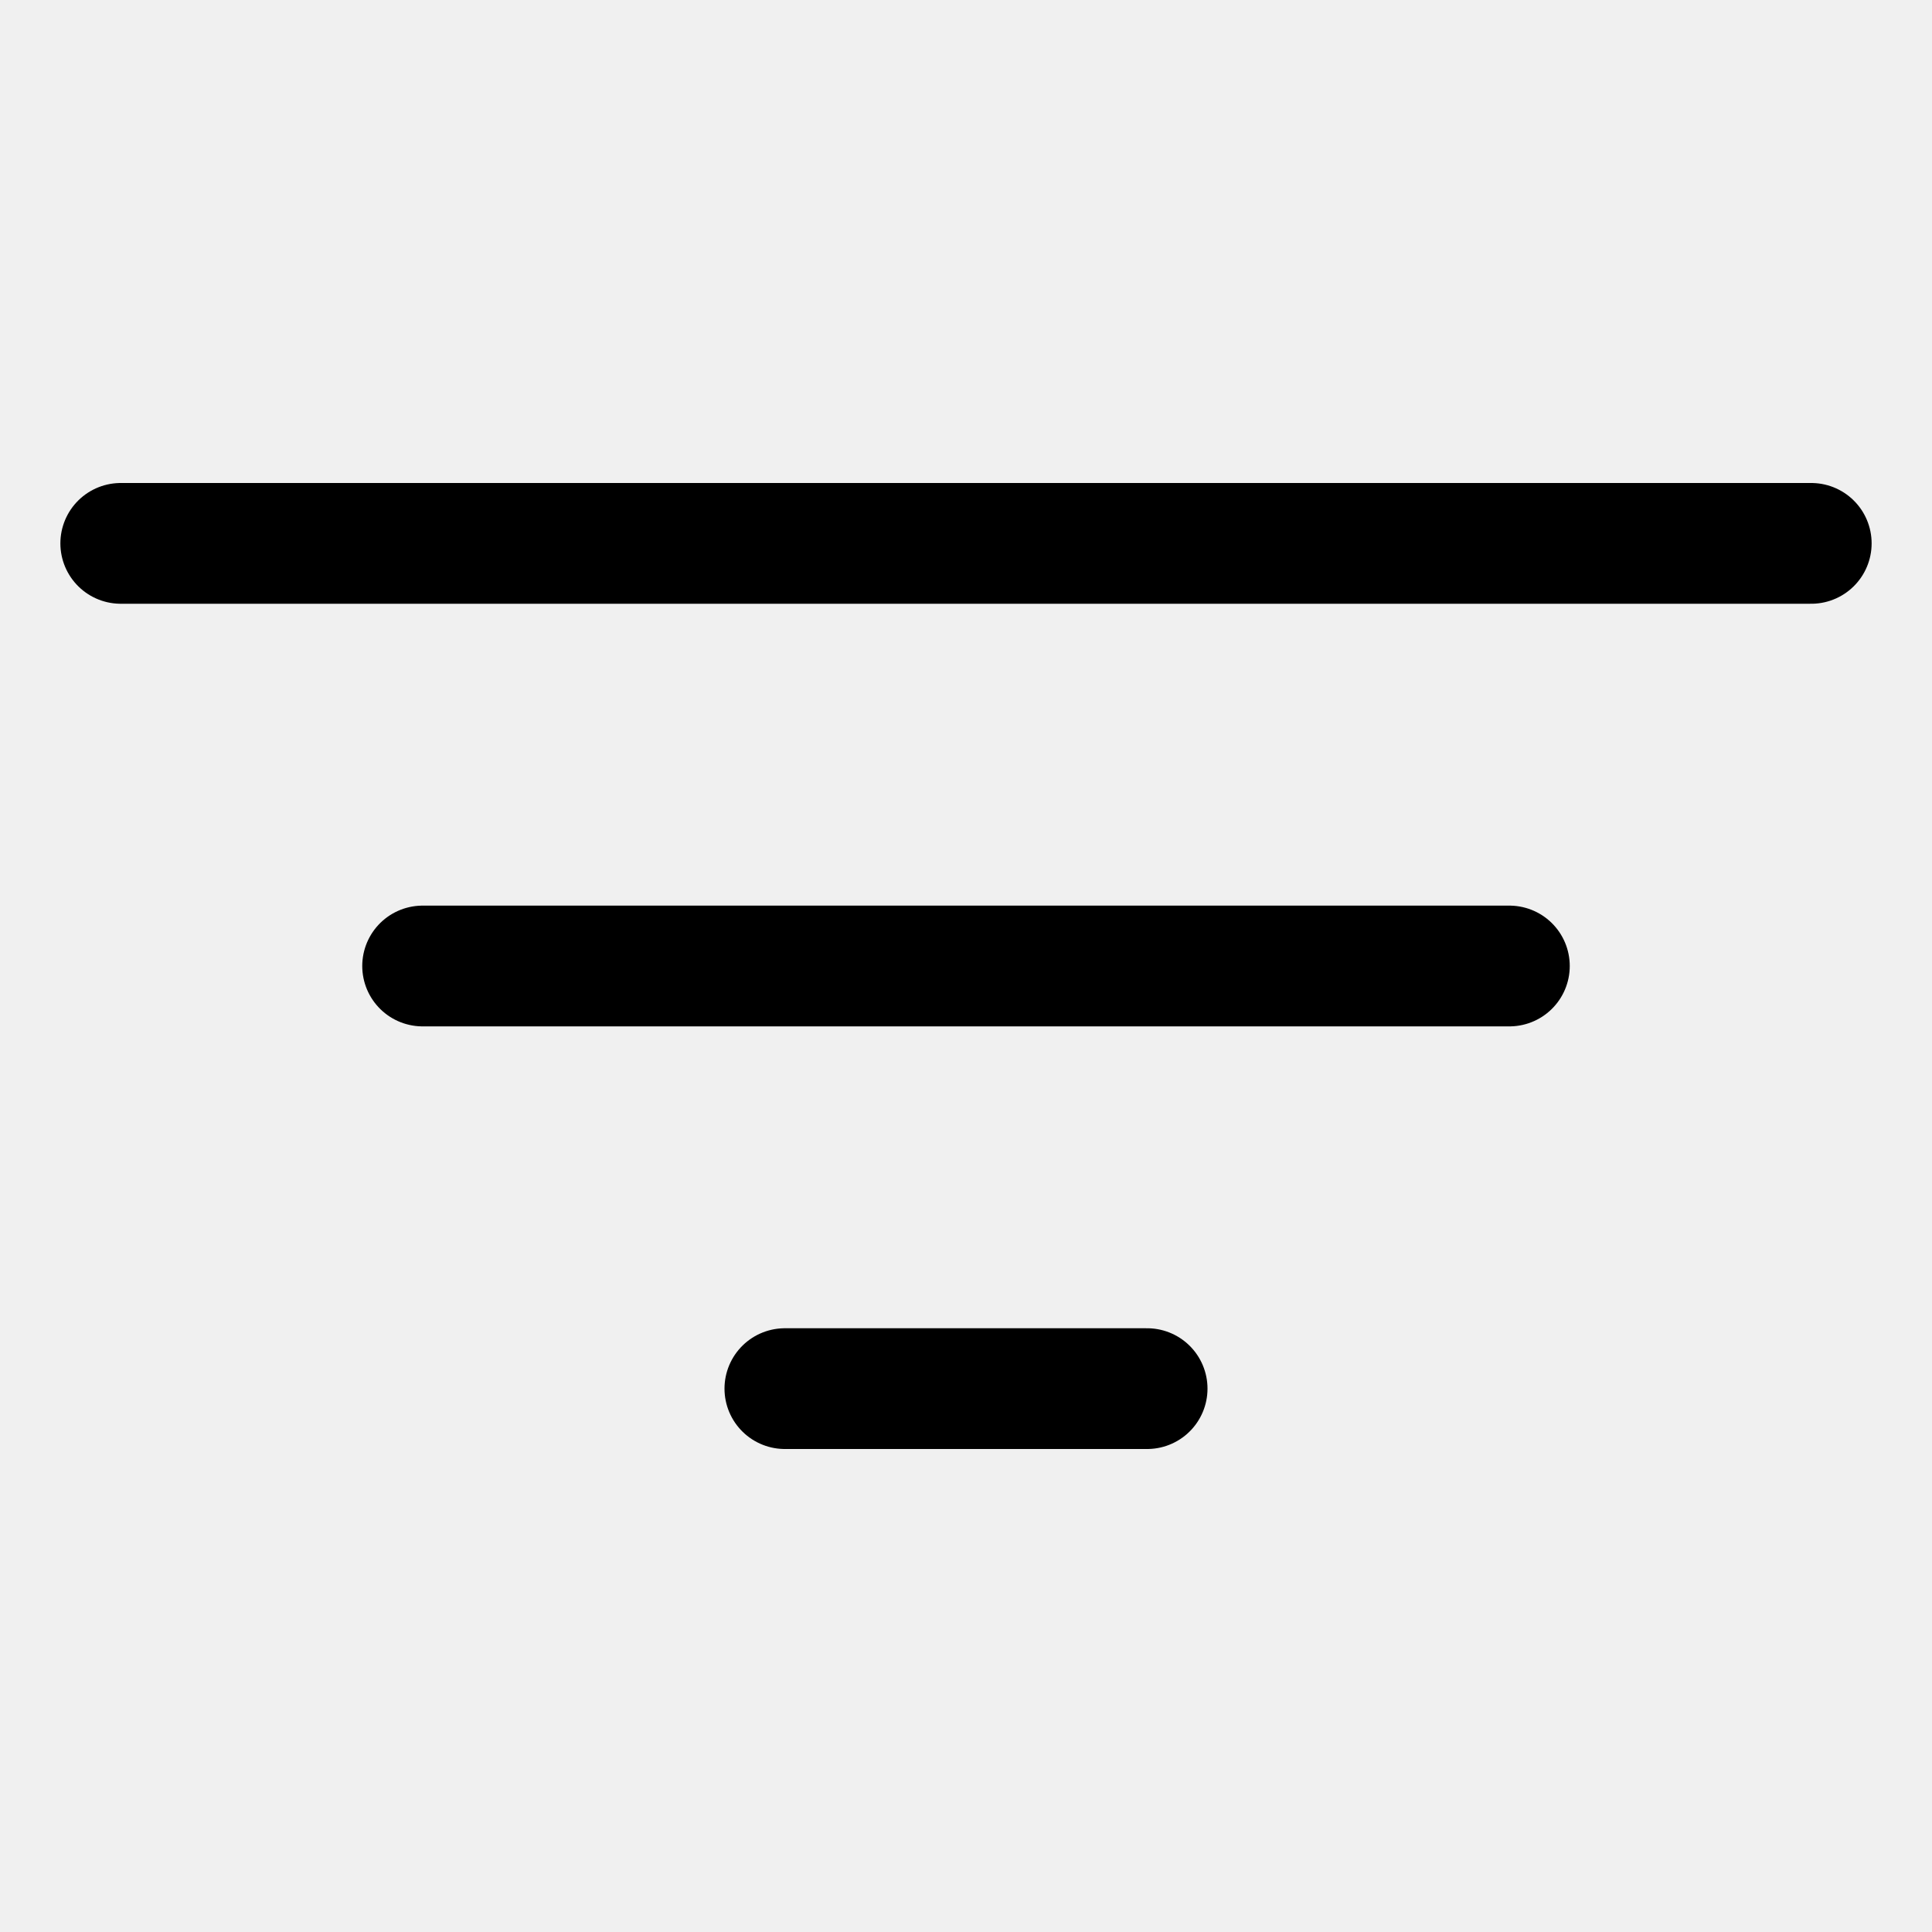
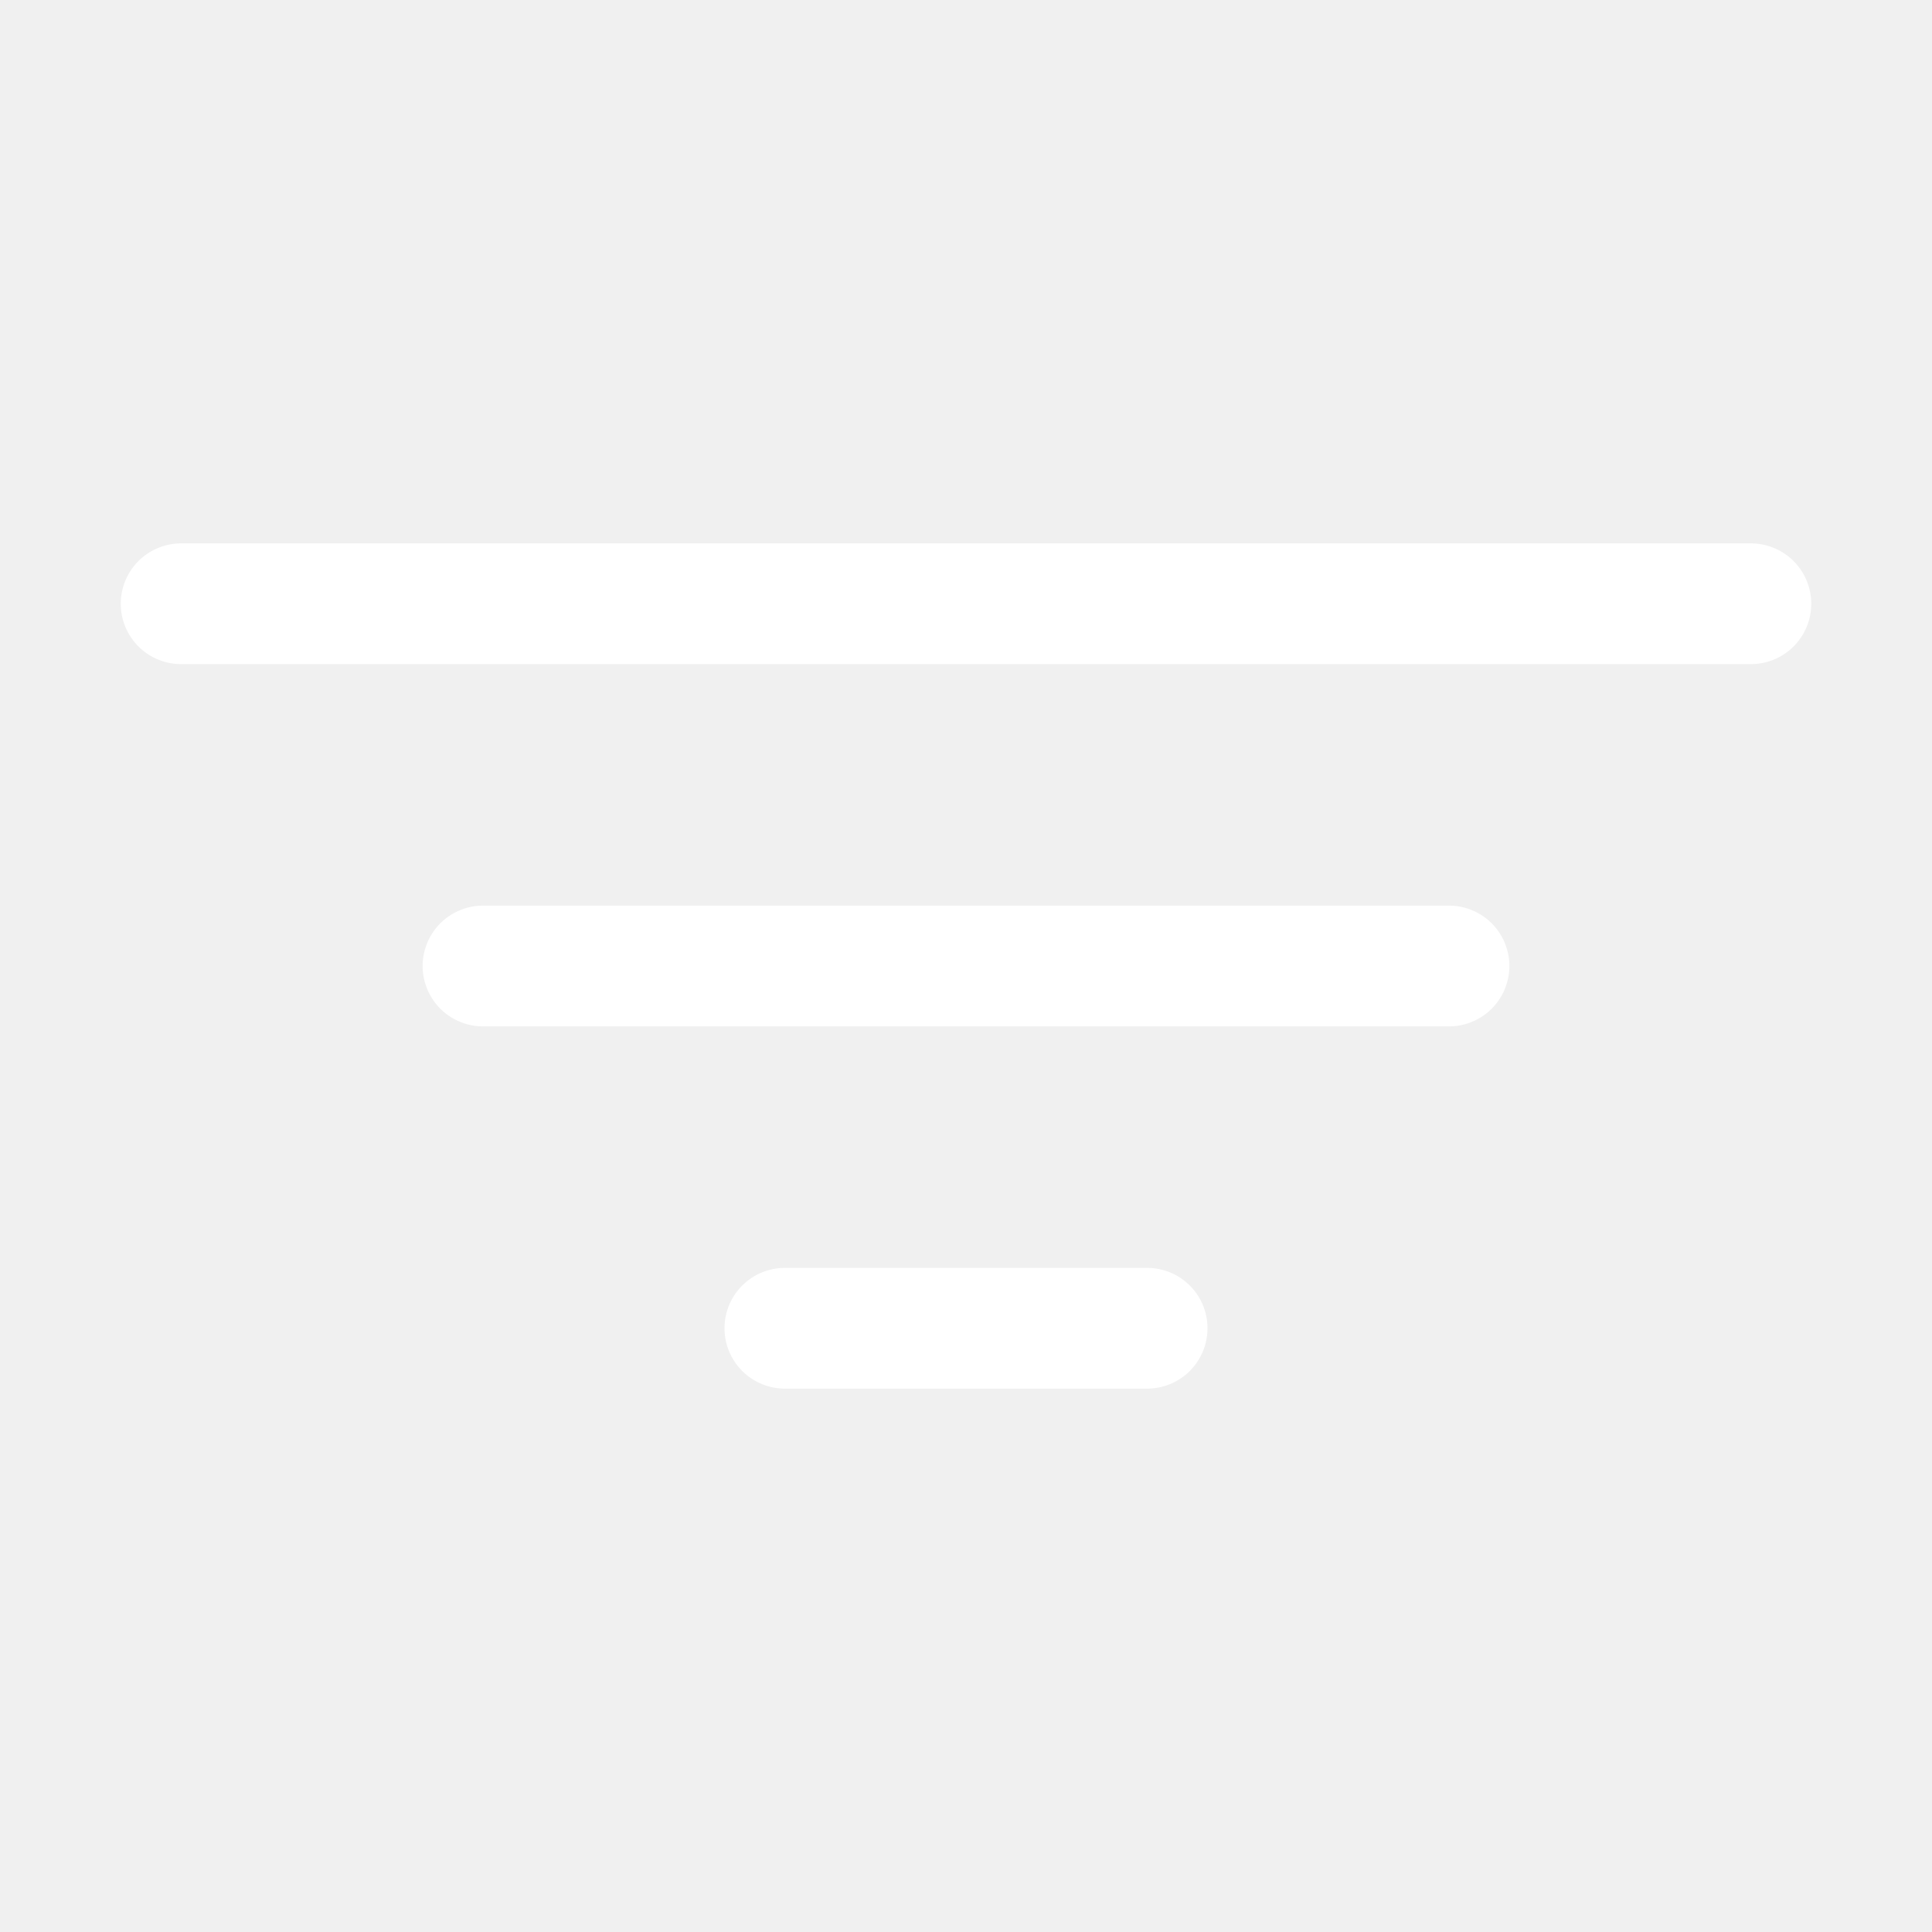
- <svg xmlns="http://www.w3.org/2000/svg" class="ionicon" viewBox="0 0 512 512">
-   <path fill="none" stroke="currentColor" stroke-linecap="round" stroke-linejoin="round" stroke-width="32" d="M32 144h448M112 256h288M208 368h96" />
+ <svg xmlns="http://www.w3.org/2000/svg" width="192" height="192" fill="#ffffff" viewBox="0 0 256 256">
+   <rect width="256" height="256" fill="none" />
+   <line x1="64" y1="128" x2="192" y2="128" stroke="#ffffff" stroke-linecap="round" stroke-linejoin="round" stroke-width="16" />
+   <line x1="24" y1="80" x2="232" y2="80" stroke="#ffffff" stroke-linecap="round" stroke-linejoin="round" stroke-width="16" />
+   <line x1="104" y1="176" x2="152" y2="176" stroke="#ffffff" stroke-linecap="round" stroke-linejoin="round" stroke-width="16" />
</svg>
